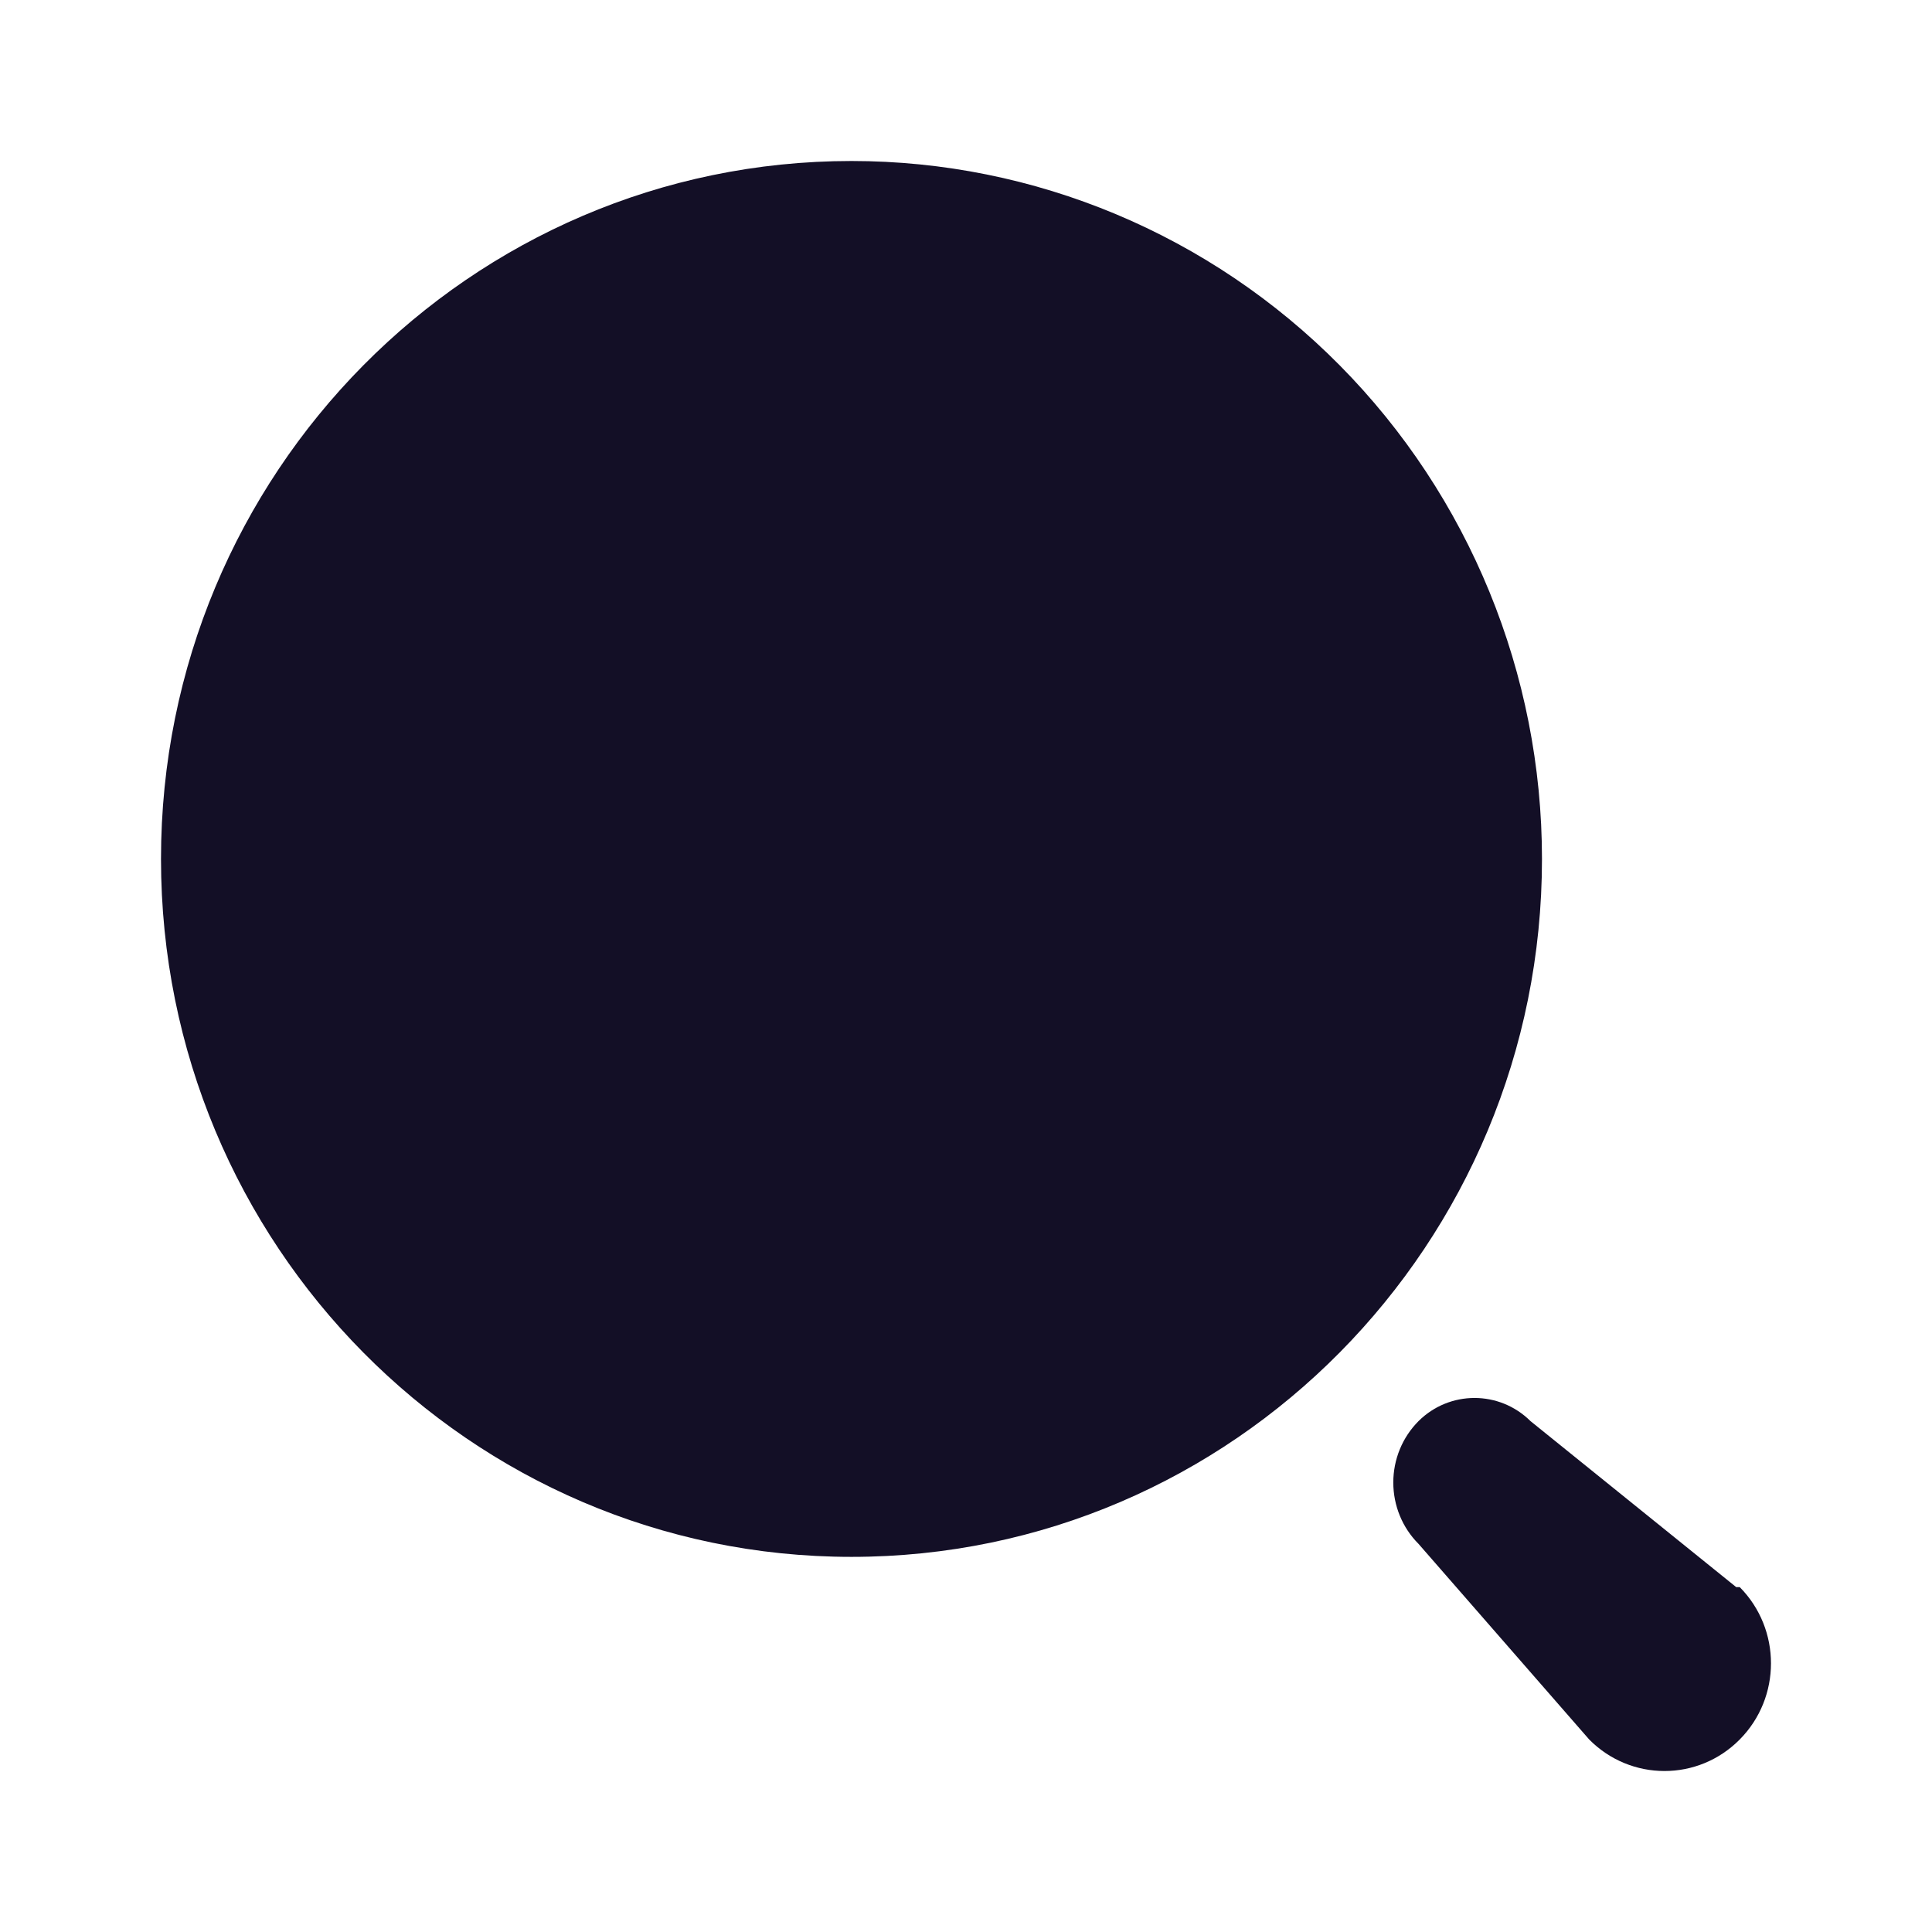
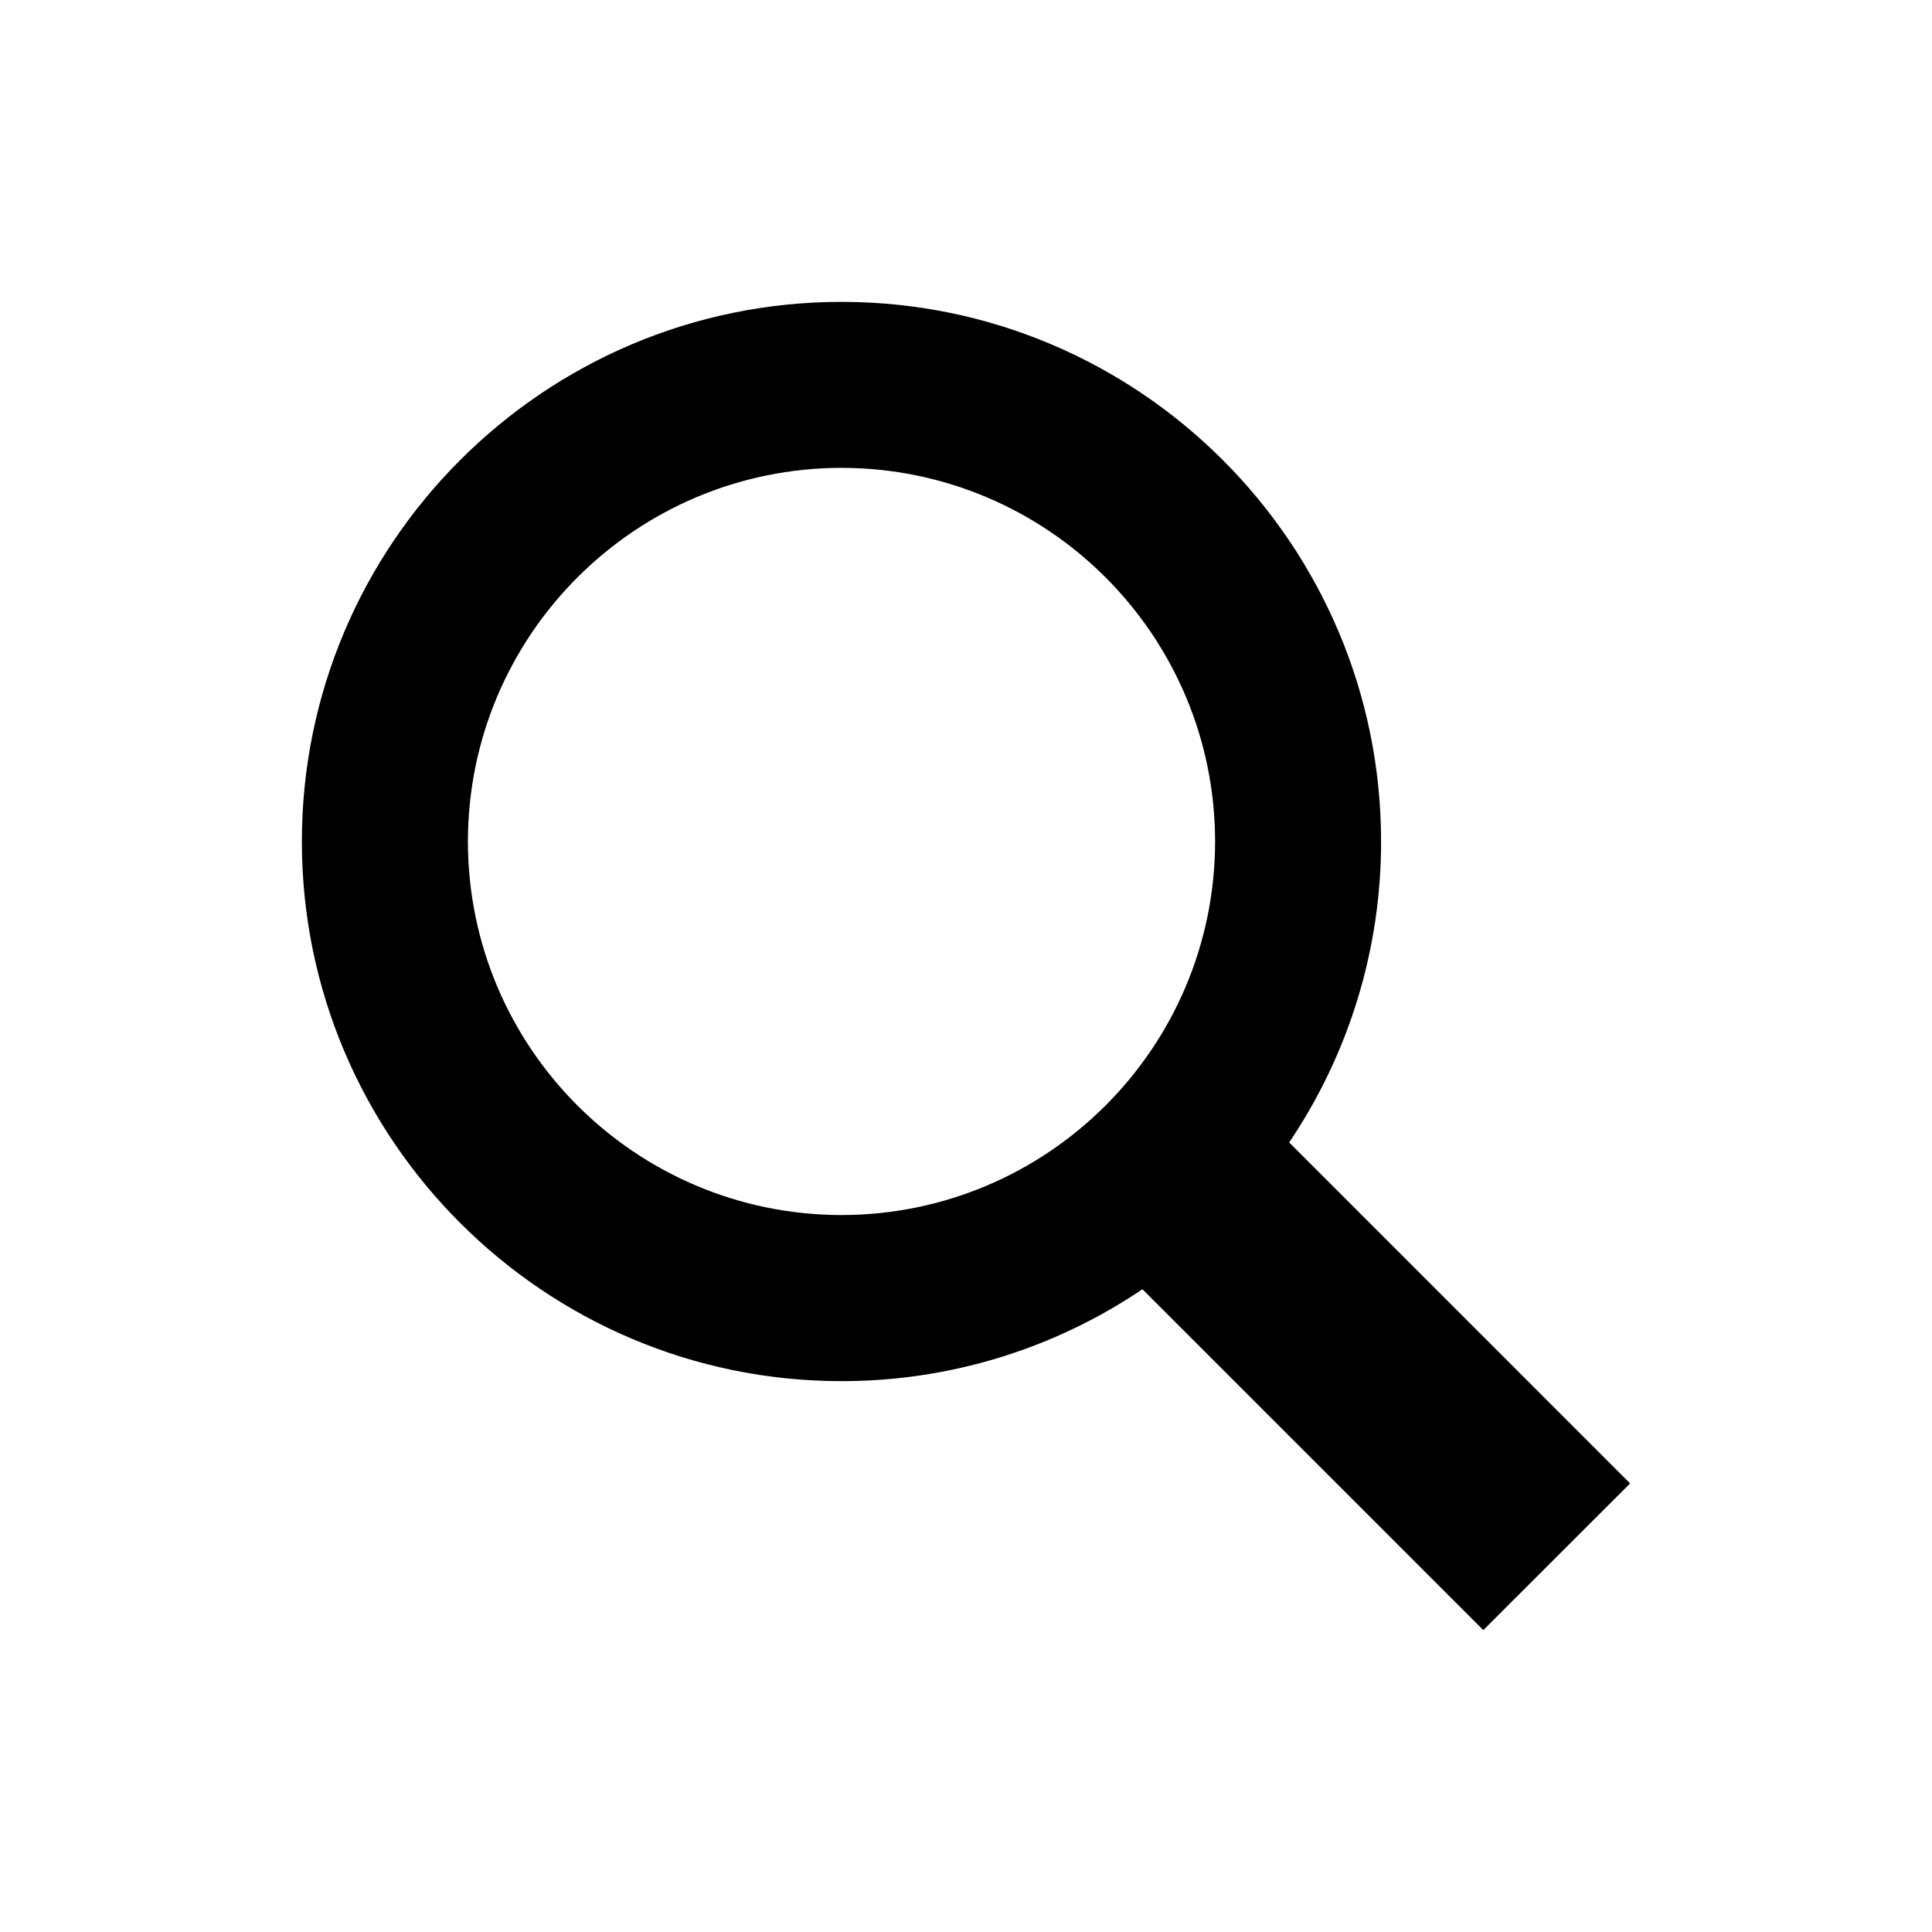
- <svg xmlns="http://www.w3.org/2000/svg" width="24" height="24" viewBox="0 0 24 24" fill="none">
-   <g id="Iconly/Bold/Search">
-     <g id="Search">
-       <path id="Search_2" fill-rule="evenodd" clip-rule="evenodd" d="M2 10.67C2 5.882 5.84 2 10.578 2C12.853 2 15.034 2.913 16.643 4.539C18.252 6.165 19.155 8.371 19.155 10.67C19.155 15.458 15.315 19.34 10.578 19.34C5.84 19.34 2 15.458 2 10.67ZM19.013 17.654L21.568 19.716H21.612C22.129 20.239 22.129 21.086 21.612 21.608C21.096 22.131 20.258 22.131 19.741 21.608L17.621 19.178C17.42 18.977 17.308 18.702 17.308 18.416C17.308 18.13 17.42 17.856 17.621 17.654C18.007 17.27 18.627 17.27 19.013 17.654Z" fill="#130F26" />
-     </g>
-   </g>
+ <svg xmlns="http://www.w3.org/2000/svg" fill="#000000" width="800px" height="800px" viewBox="0 0 32 32">
+   <path d="M27 24.57l-5.647-5.648a8.895 8.895 0 0 0 1.522-4.984C22.875 9.01 18.867 5 13.938 5 9.01 5 5 9.01 5 13.938c0 4.929 4.01 8.938 8.938 8.938a8.887 8.887 0 0 0 4.984-1.522L24.568 27 27 24.57zm-13.062-4.445a6.194 6.194 0 0 1-6.188-6.188 6.195 6.195 0 0 1 6.188-6.188 6.195 6.195 0 0 1 6.188 6.188 6.195 6.195 0 0 1-6.188 6.188z" />
</svg>
